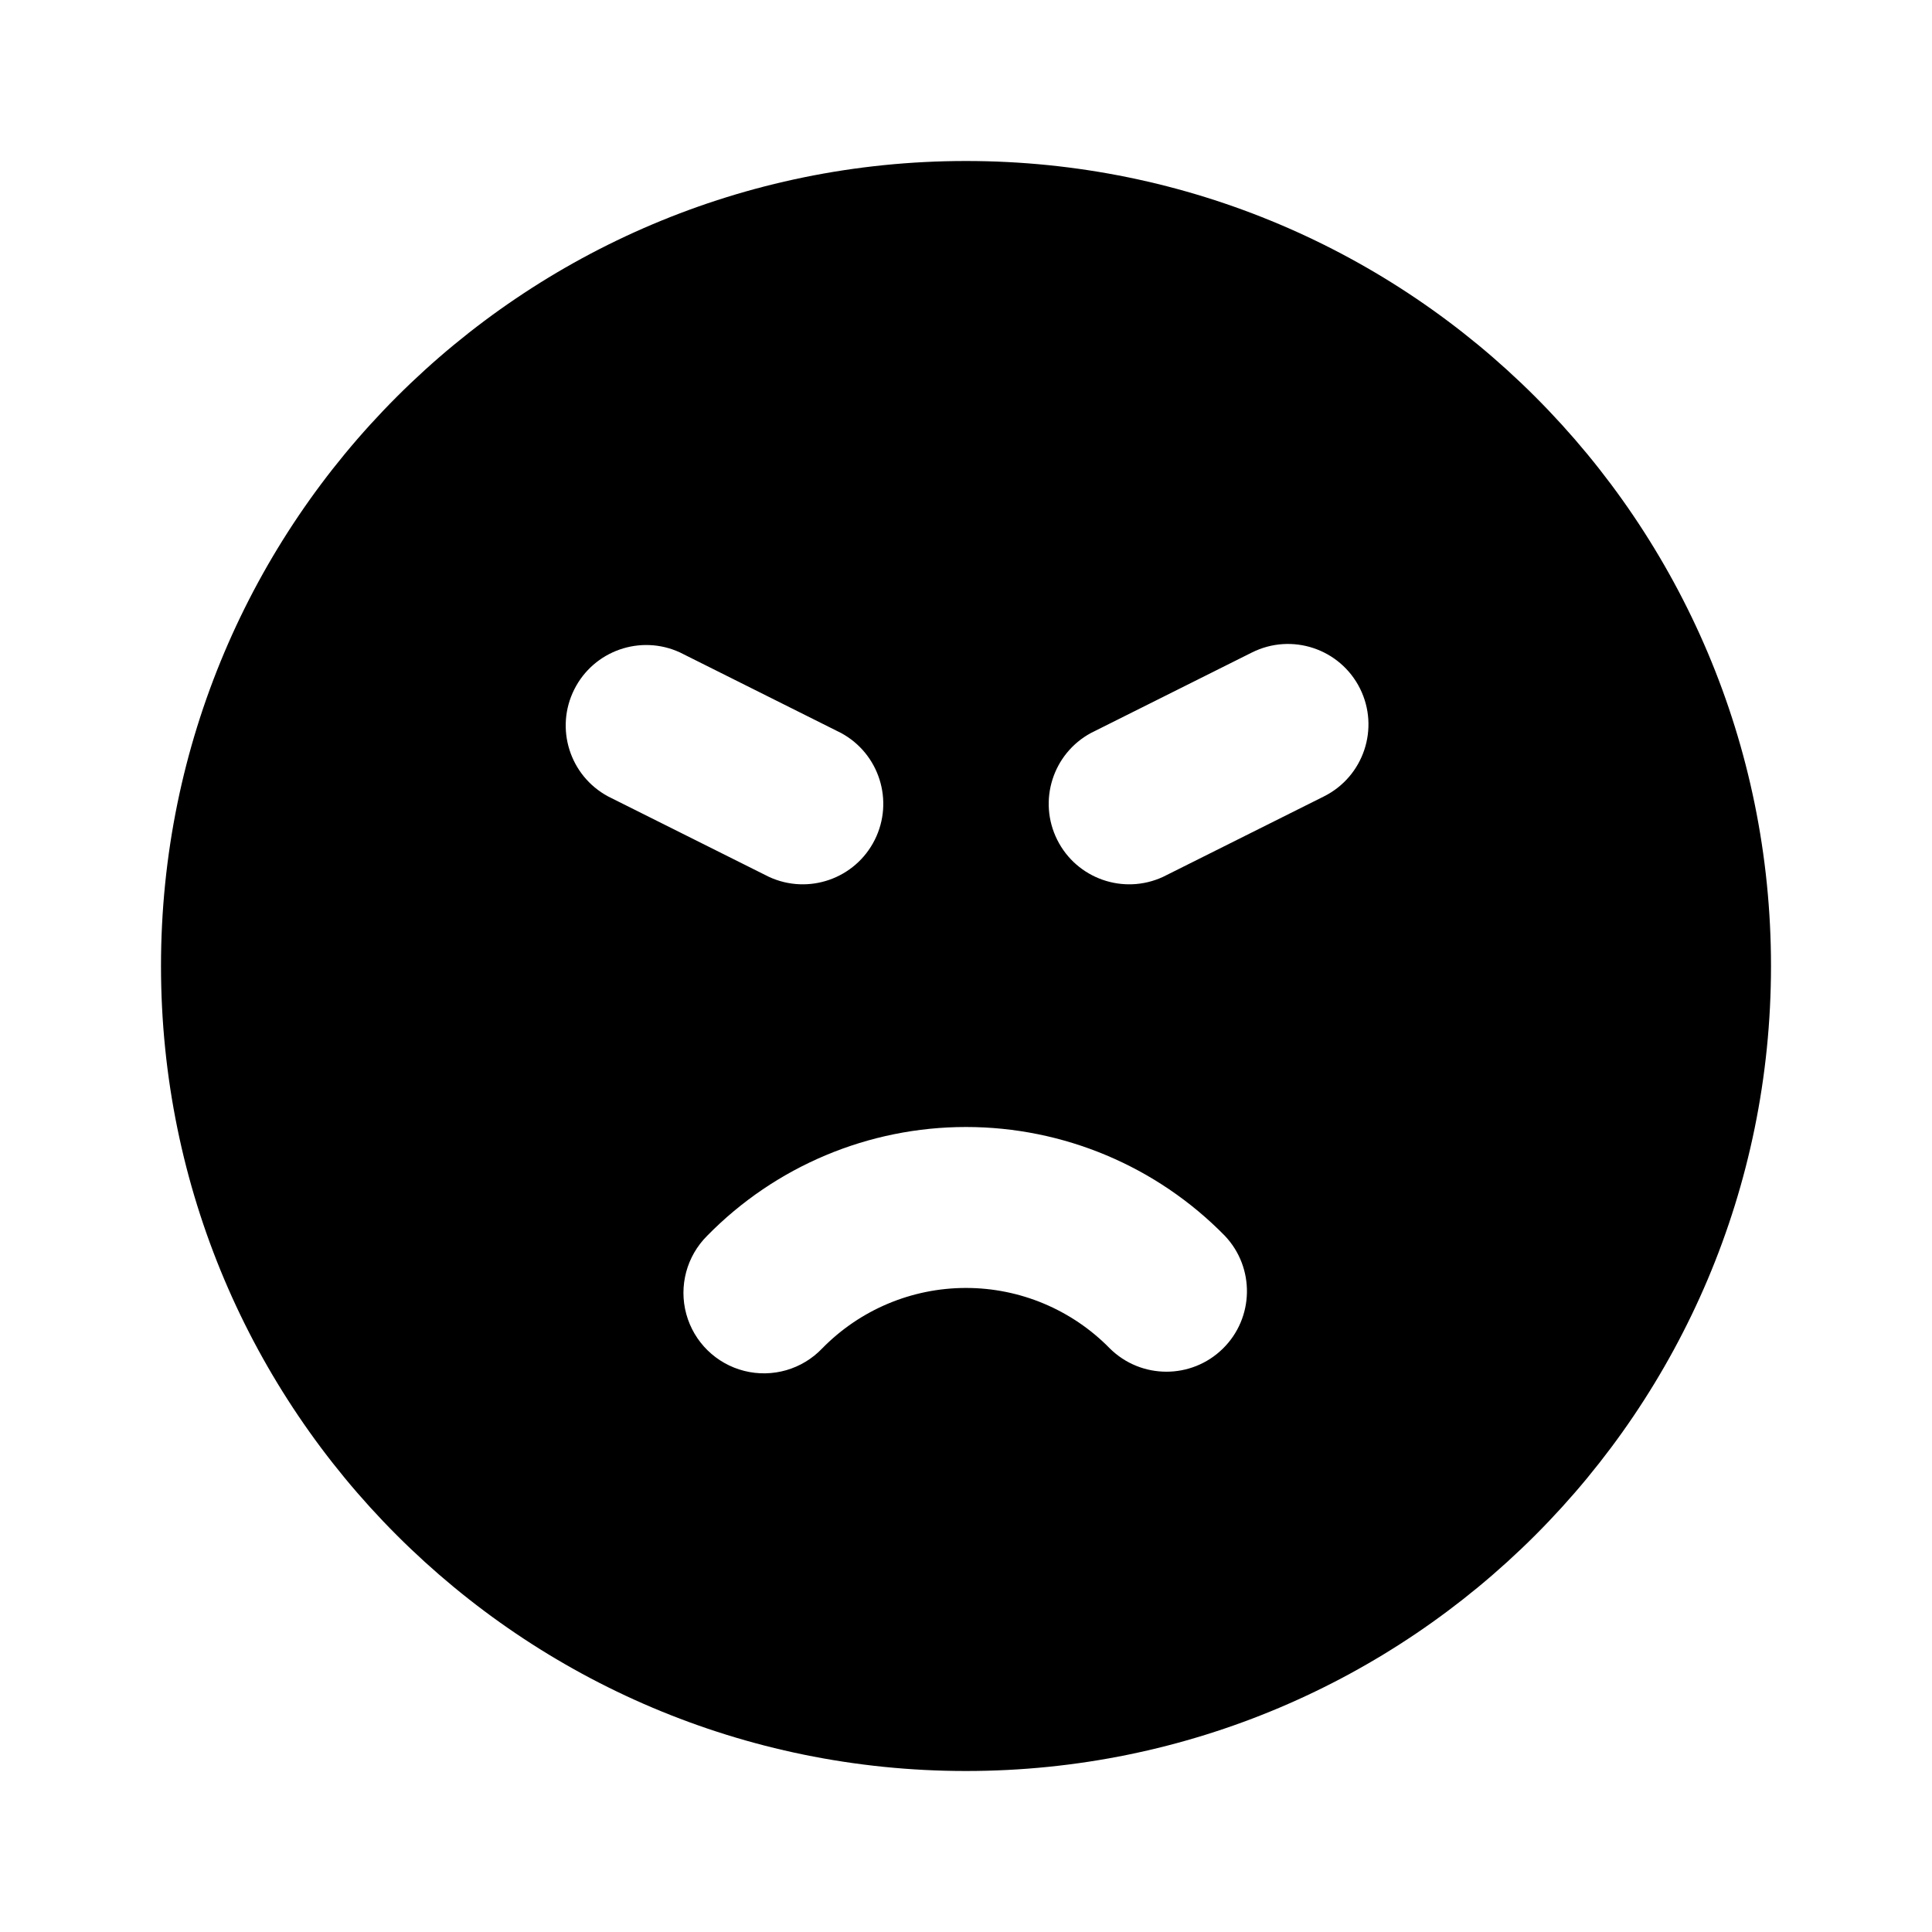
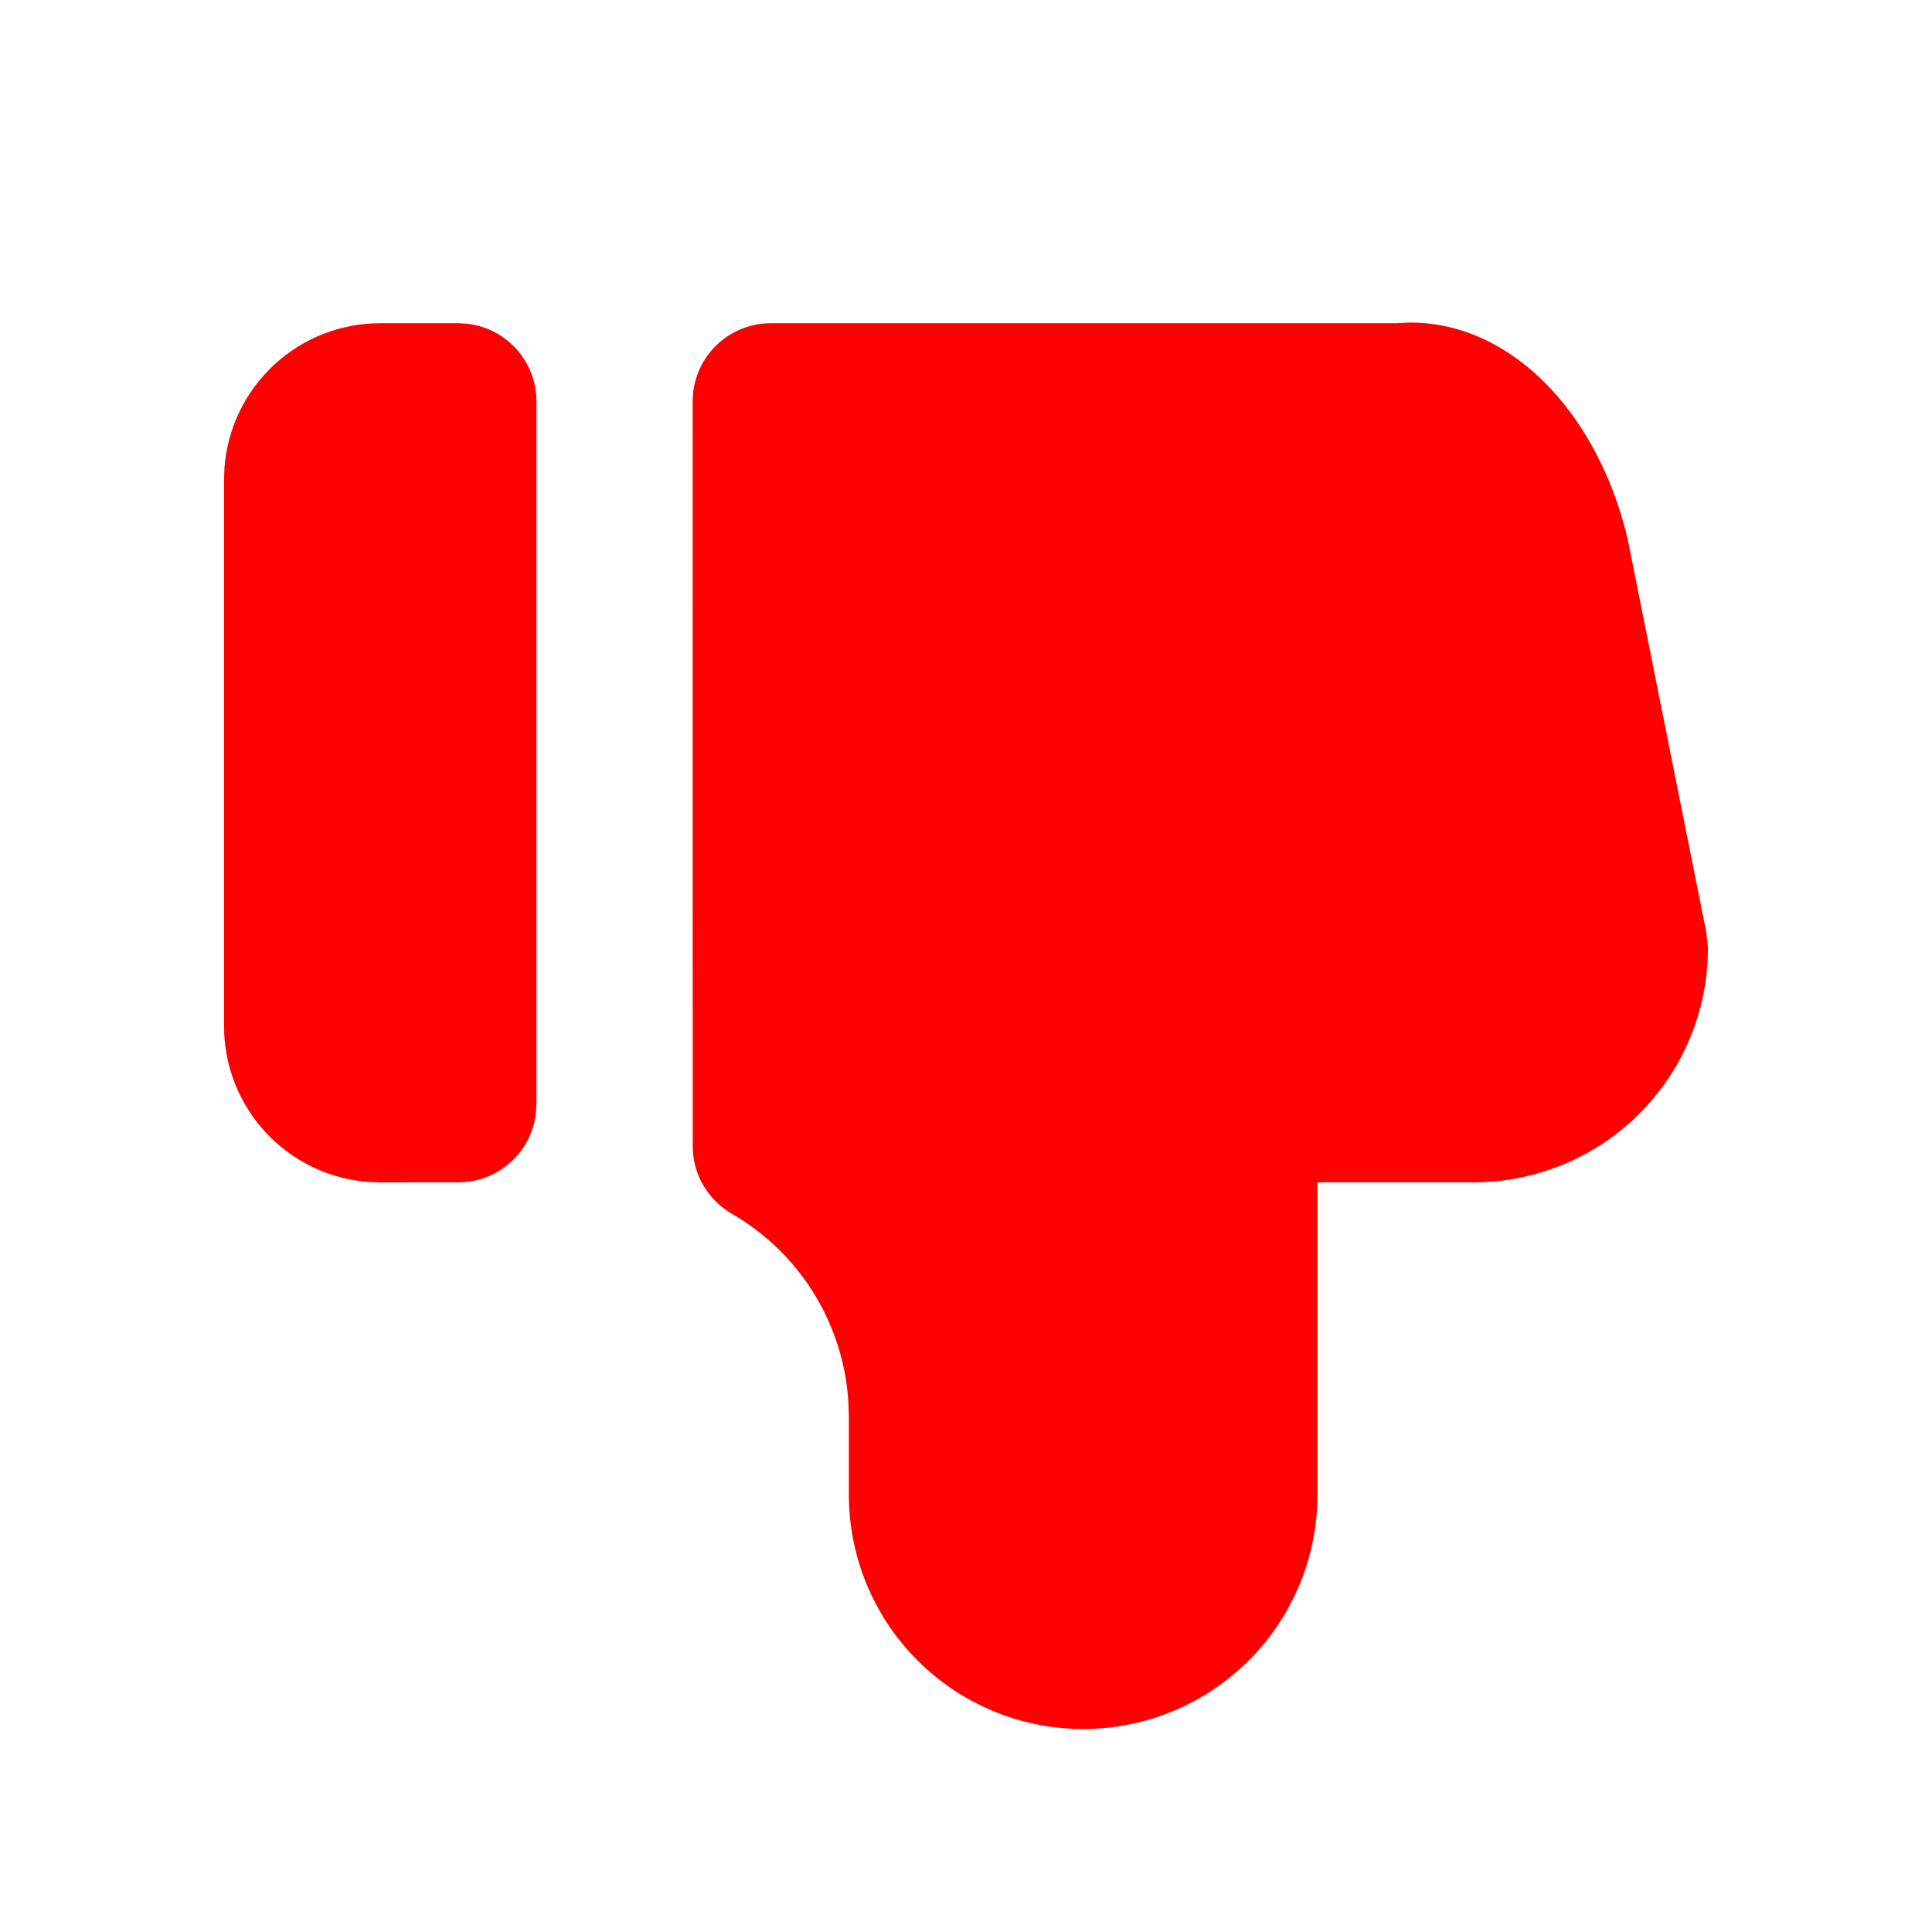
- <svg xmlns="http://www.w3.org/2000/svg" width="24" height="24" viewBox="0 0 24 24" fill="#000000">
-   <path d="M12 2c5.523 0 10 4.477 10 10s-4.477 10 -10 10a10 10 0 1 1 0 -20m0 12a4.500 4.500 0 0 0 -3.214 1.350a1 1 0 1 0 1.428 1.400a2.500 2.500 0 0 1 3.572 0a1 1 0 0 0 1.428 -1.400a4.500 4.500 0 0 0 -3.214 -1.350m-3.553 -5.895a1 1 0 0 0 -.894 1.788l2 1a1 1 0 0 0 .894 -1.788zm8.447 .447a1 1 0 0 0 -1.341 -.447l-2 1a1 1 0 0 0 .894 1.788l2 -1a1 1 0 0 0 .447 -1.341" />
+ <svg xmlns="http://www.w3.org/2000/svg" width="128" height="128" viewBox="64 64 128 128" fill="none">
+   <path d="M135.762 178.551C139.72 178.551 143.529 177.039 146.41 174.324C149.291 171.609 151.025 167.895 151.259 163.944L151.284 163.028V142.331H161.633C165.437 142.331 169.108 140.935 171.951 138.408C174.793 135.88 176.609 132.397 177.053 128.619L177.13 127.724L177.156 126.808L177.053 125.794L171.847 99.757C169.876 91.348 164.075 85.289 157.307 85.372L156.459 85.413H115.064C113.796 85.414 112.572 85.88 111.625 86.723C110.678 87.566 110.073 88.728 109.926 89.987L109.89 90.588L109.895 139.93C109.895 140.838 110.134 141.73 110.588 142.517C111.043 143.303 111.696 143.957 112.482 144.411C114.688 145.685 116.546 147.482 117.893 149.644C119.239 151.806 120.032 154.267 120.202 156.808L120.239 157.854V163.028C120.239 167.145 121.874 171.093 124.785 174.004C127.696 176.915 131.645 178.551 135.762 178.551Z" fill="#FF0000" />
+   <path d="M94.367 142.331C95.635 142.331 96.858 141.865 97.805 141.023C98.752 140.181 99.357 139.021 99.505 137.762L99.541 137.157V90.588C99.541 89.32 99.076 88.097 98.234 87.15C97.392 86.203 96.231 85.598 94.972 85.45L94.367 85.413H89.193C86.58 85.413 84.064 86.4 82.15 88.178C80.235 89.955 79.063 92.391 78.87 94.996L78.844 95.772V131.993C78.845 134.603 79.831 137.116 81.606 139.029C83.382 140.942 85.814 142.114 88.417 142.31L89.193 142.336L94.367 142.331Z" fill="#FF0000" />
</svg>
